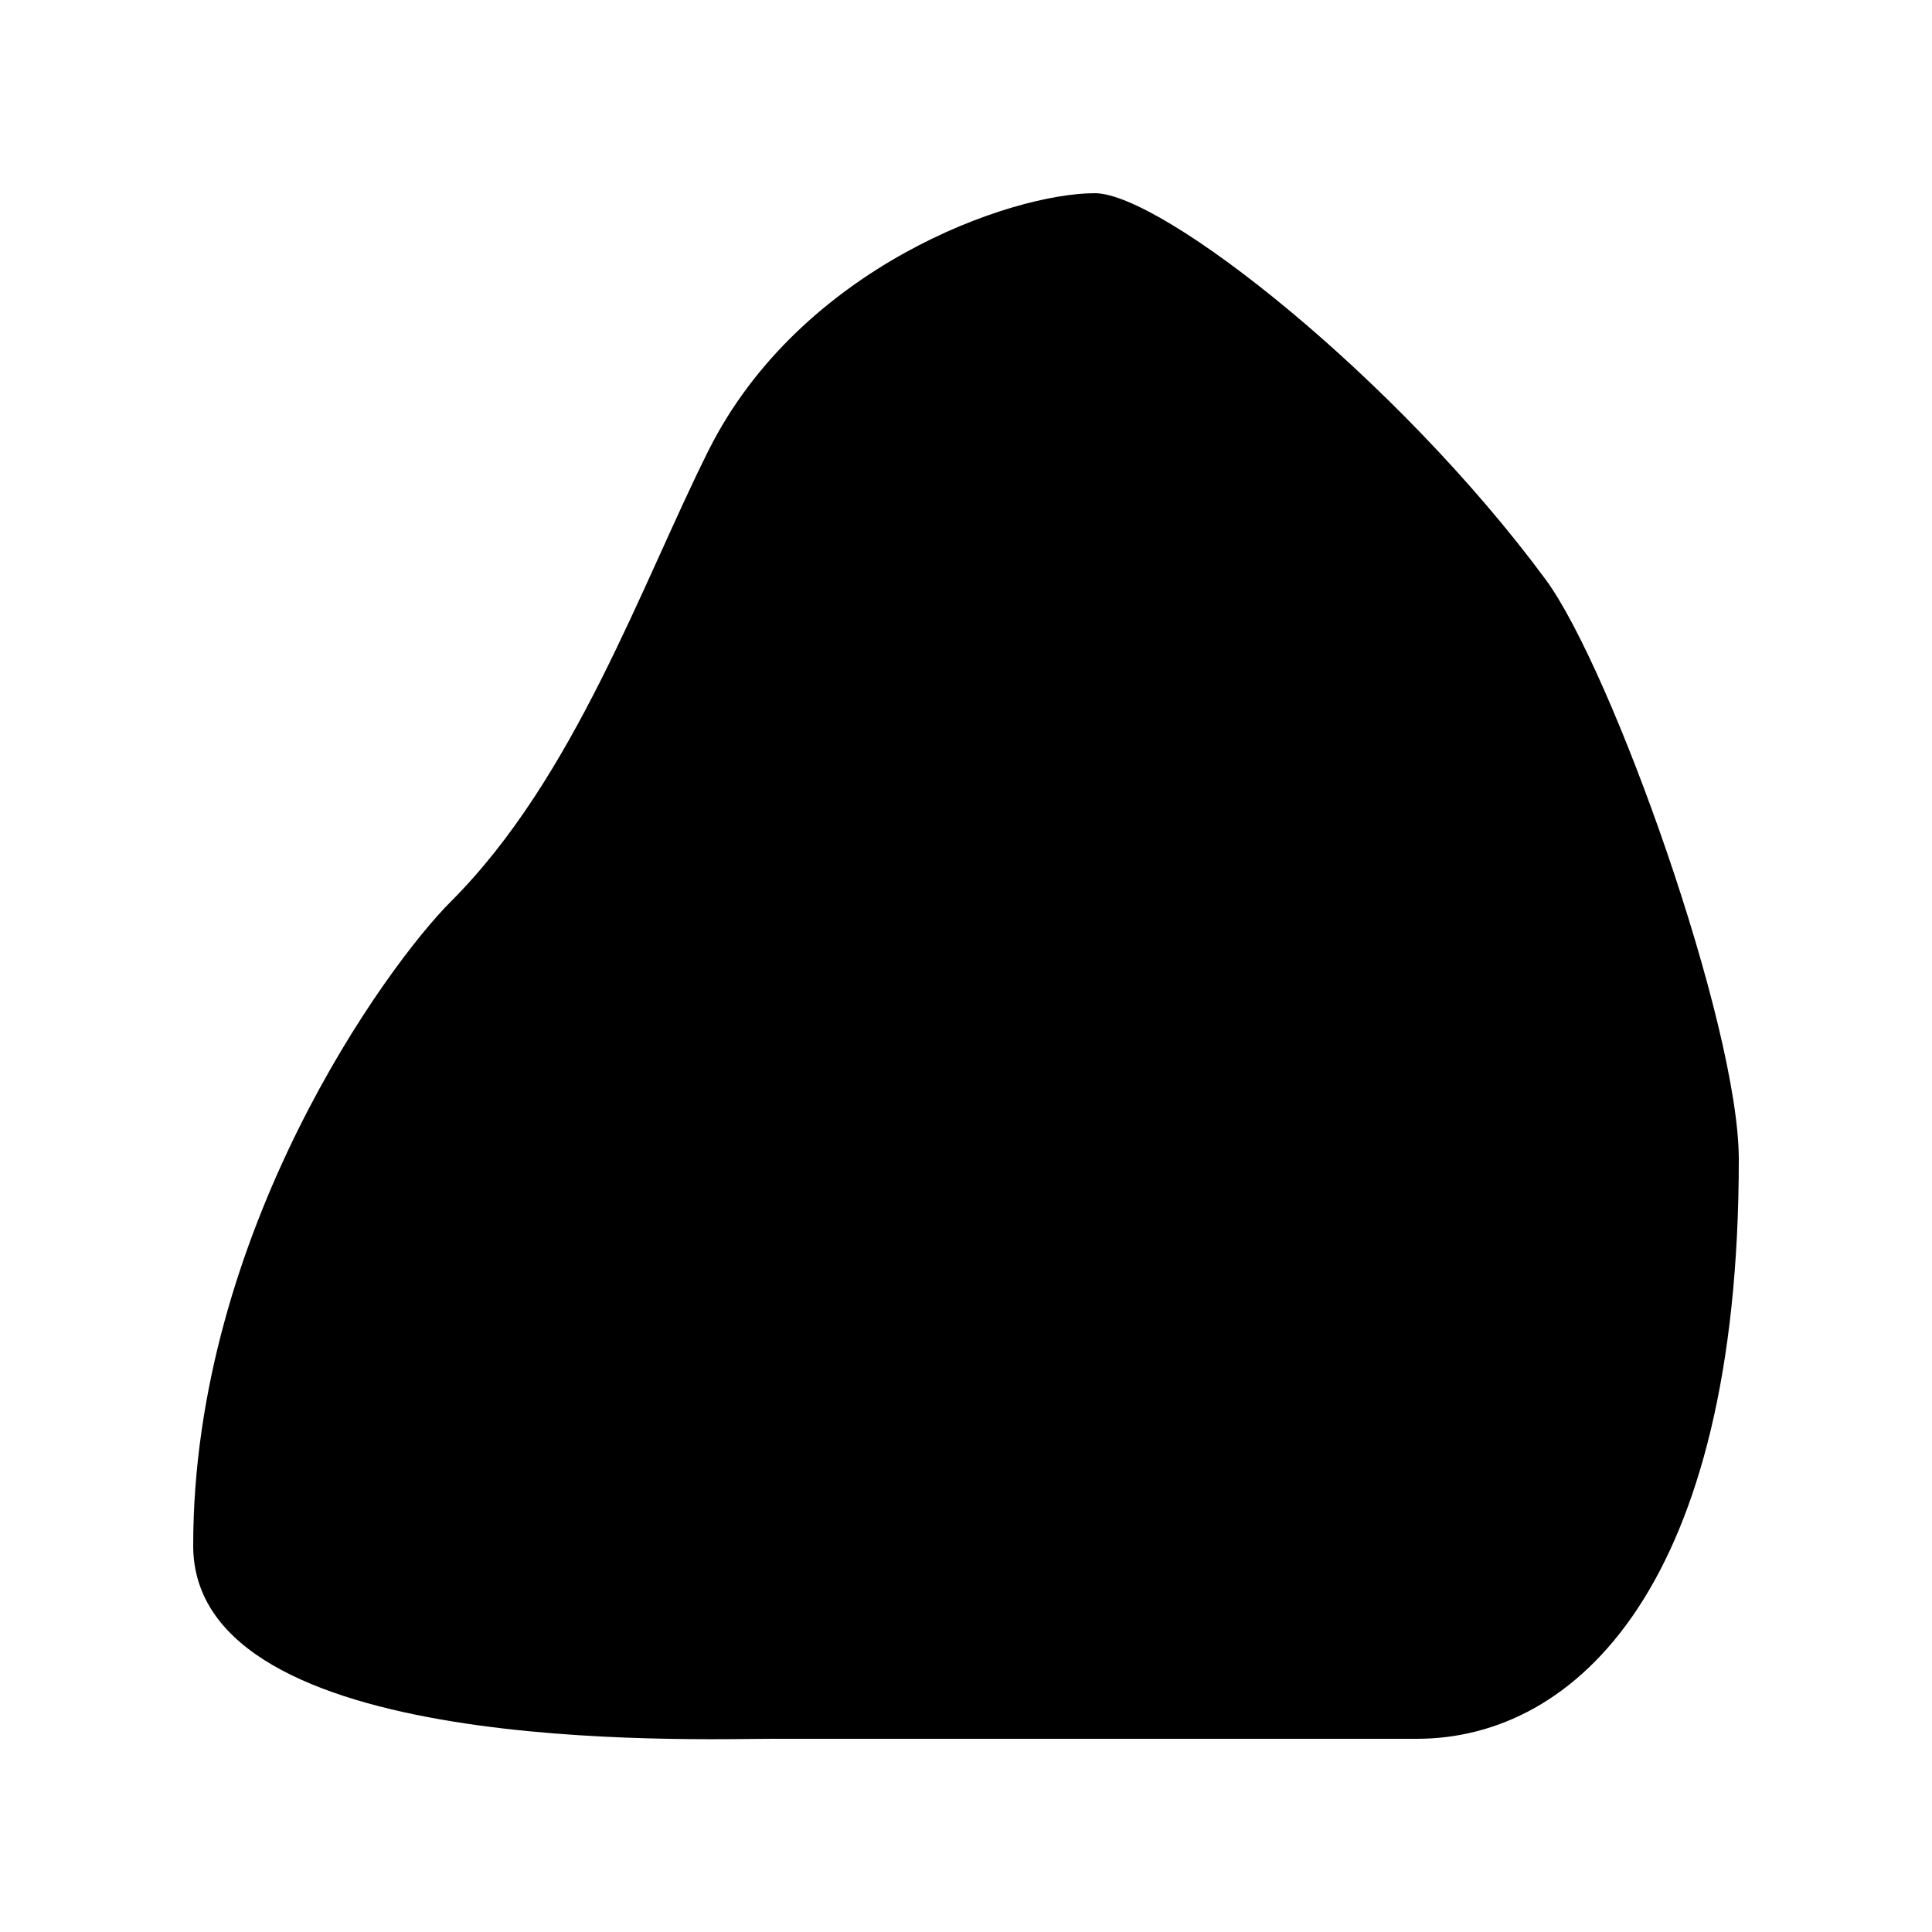
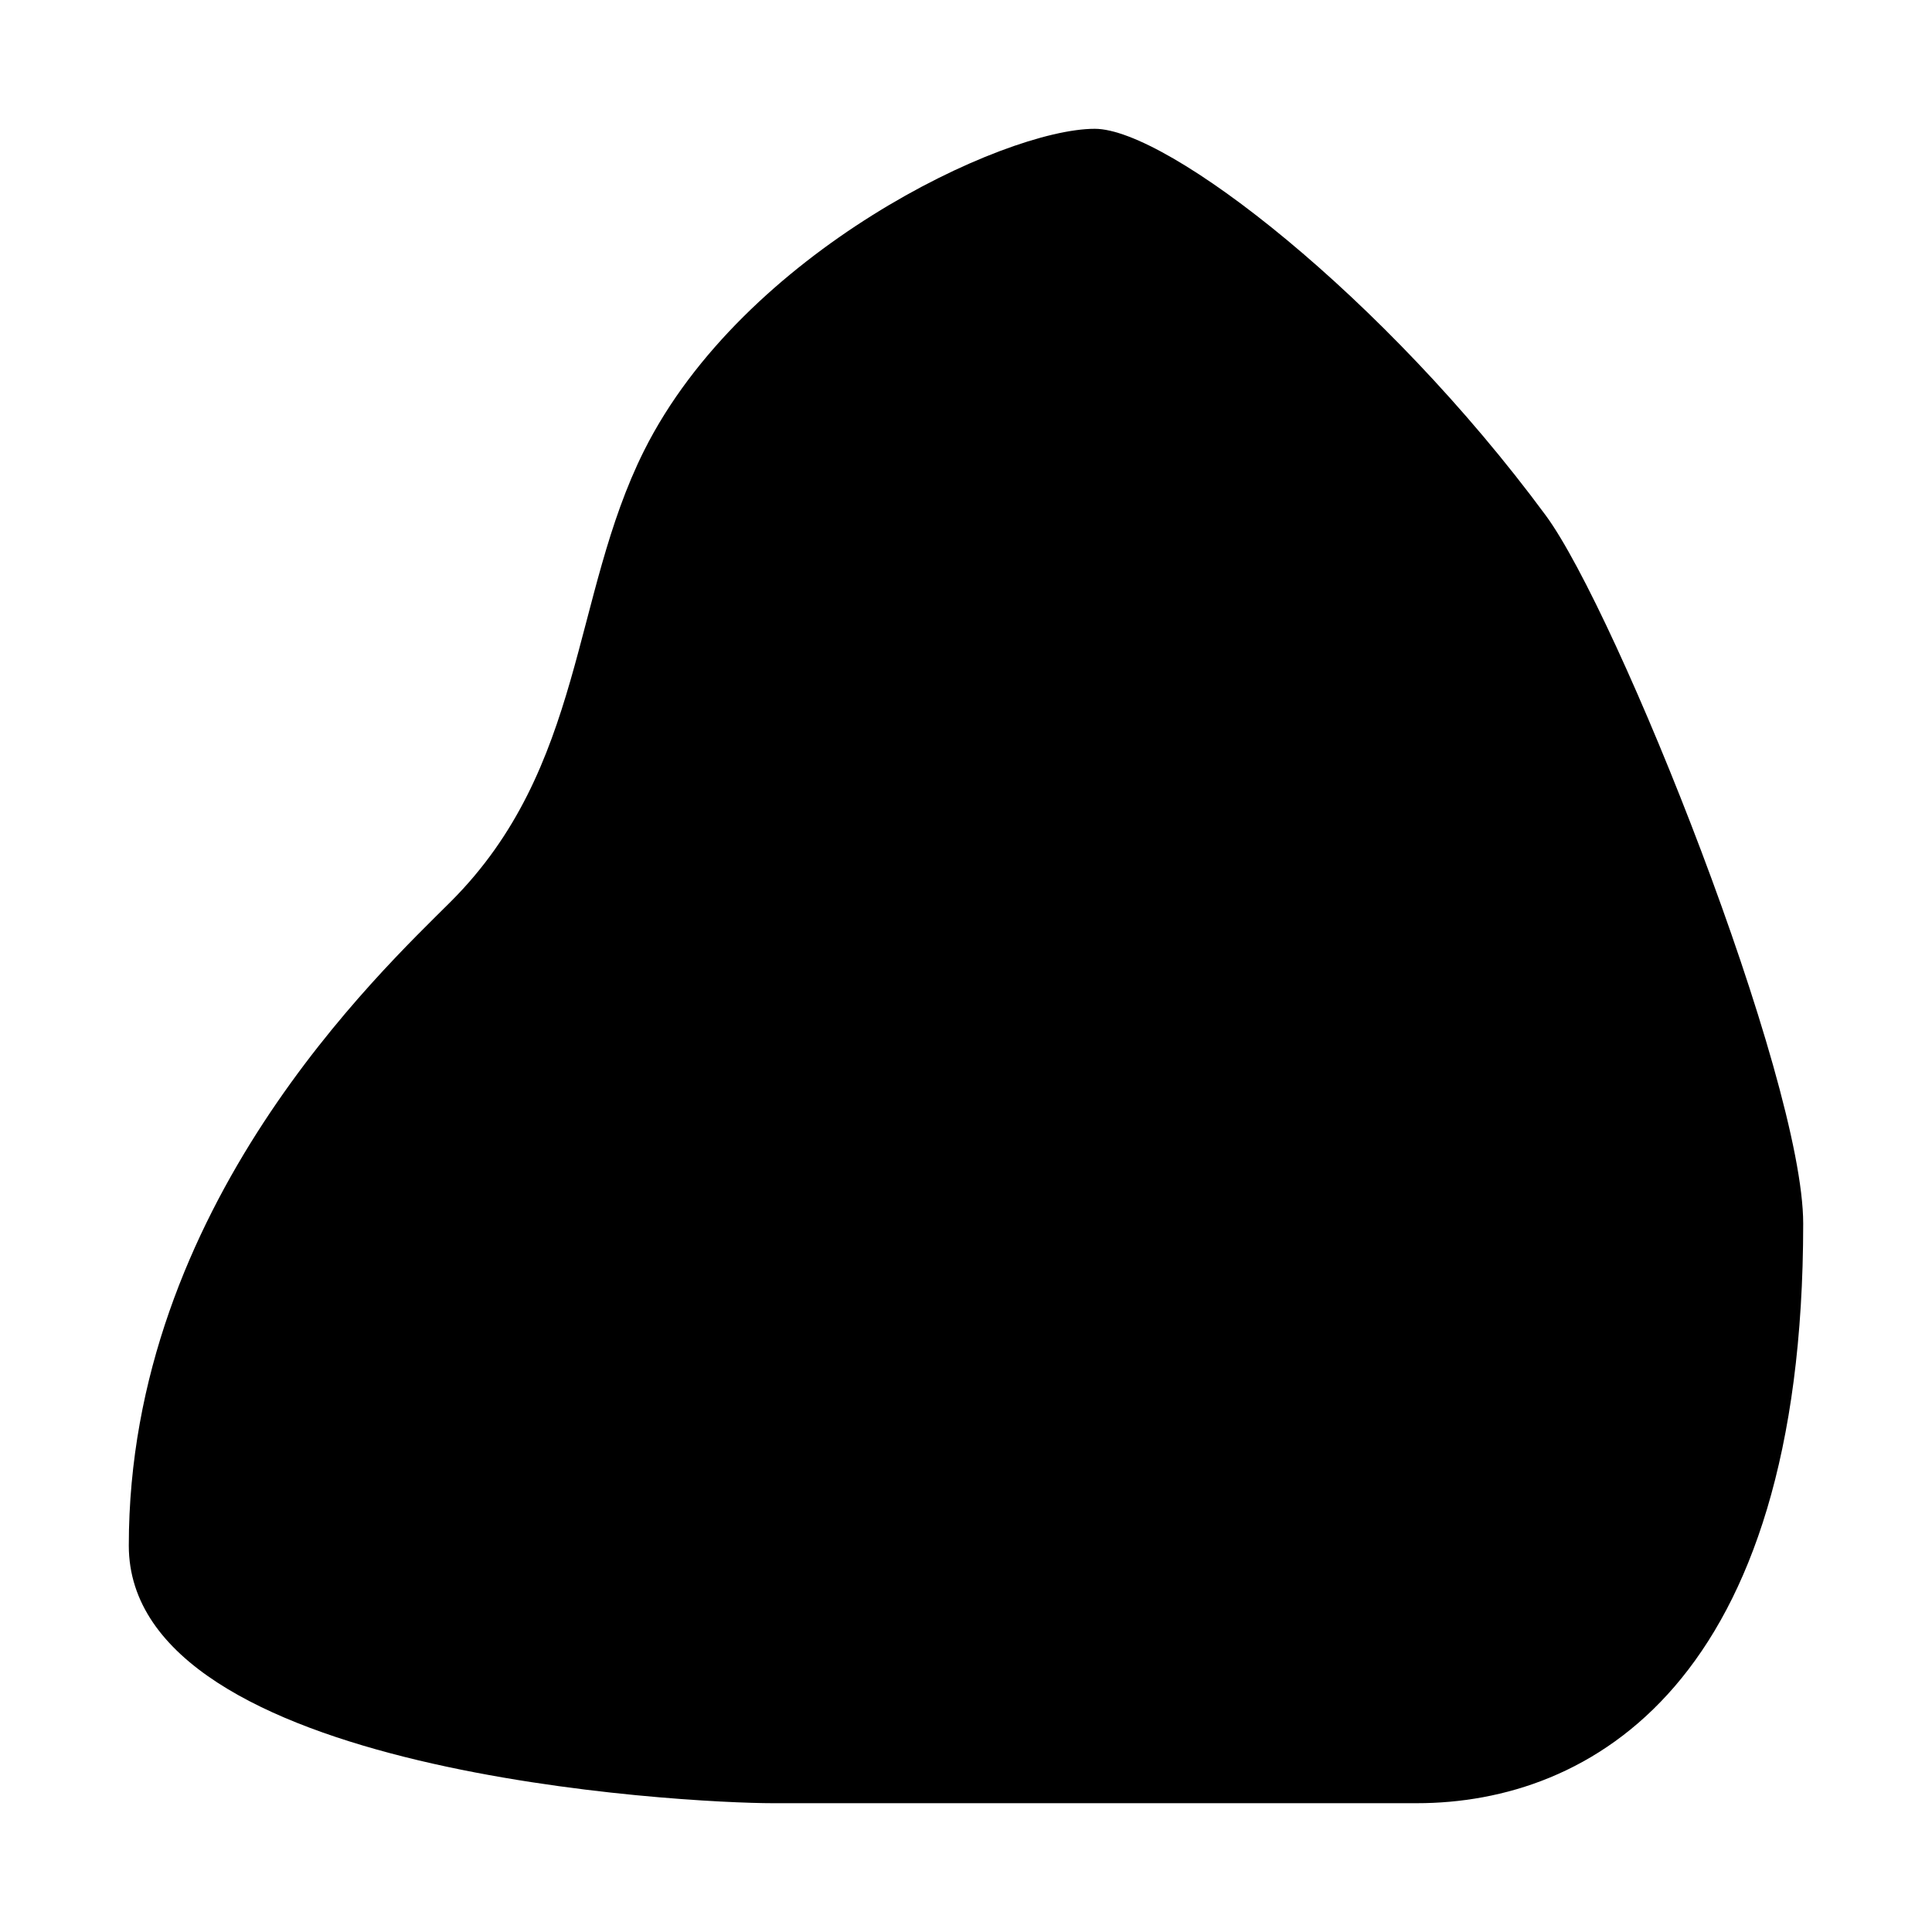
<svg xmlns="http://www.w3.org/2000/svg" version="1.1" x="0" y="0" width="15" height="15" viewBox="0 0 15 15">
-   <path d="M6,13.5 C5.381,13.5 1.5,13.643 1.5,12 C1.5,9.566 3,7.5 3.5,7 C4.461,6.04 4.978,4.543 5.5,3.499 C6.213,2.074 7.843,1.5 8.5,1.5 C9.022,1.5 10.843,2.932 12,4.499 C12.514,5.195 13.5,7.957 13.5,9 C13.5,12.306 12.237,13.5 11,13.5 C9.763,13.5 8.946,13.5 6,13.5 z" />
+   <path d="M6,14 C5.33,14 1,13.779 1,12 C1,9.364 2.958,7.542 3.5,7 C4.541,5.96 4.435,4.631 5,3.5 C5.772,1.957 7.788,1 8.5,1 C9.065,1 10.747,2.303 12,4 C12.557,4.754 14,8.37 14,9.5 C14,13.081 12.34,14 11,14 C9.66,14 9.191,14 6,14 z" />
</svg>
